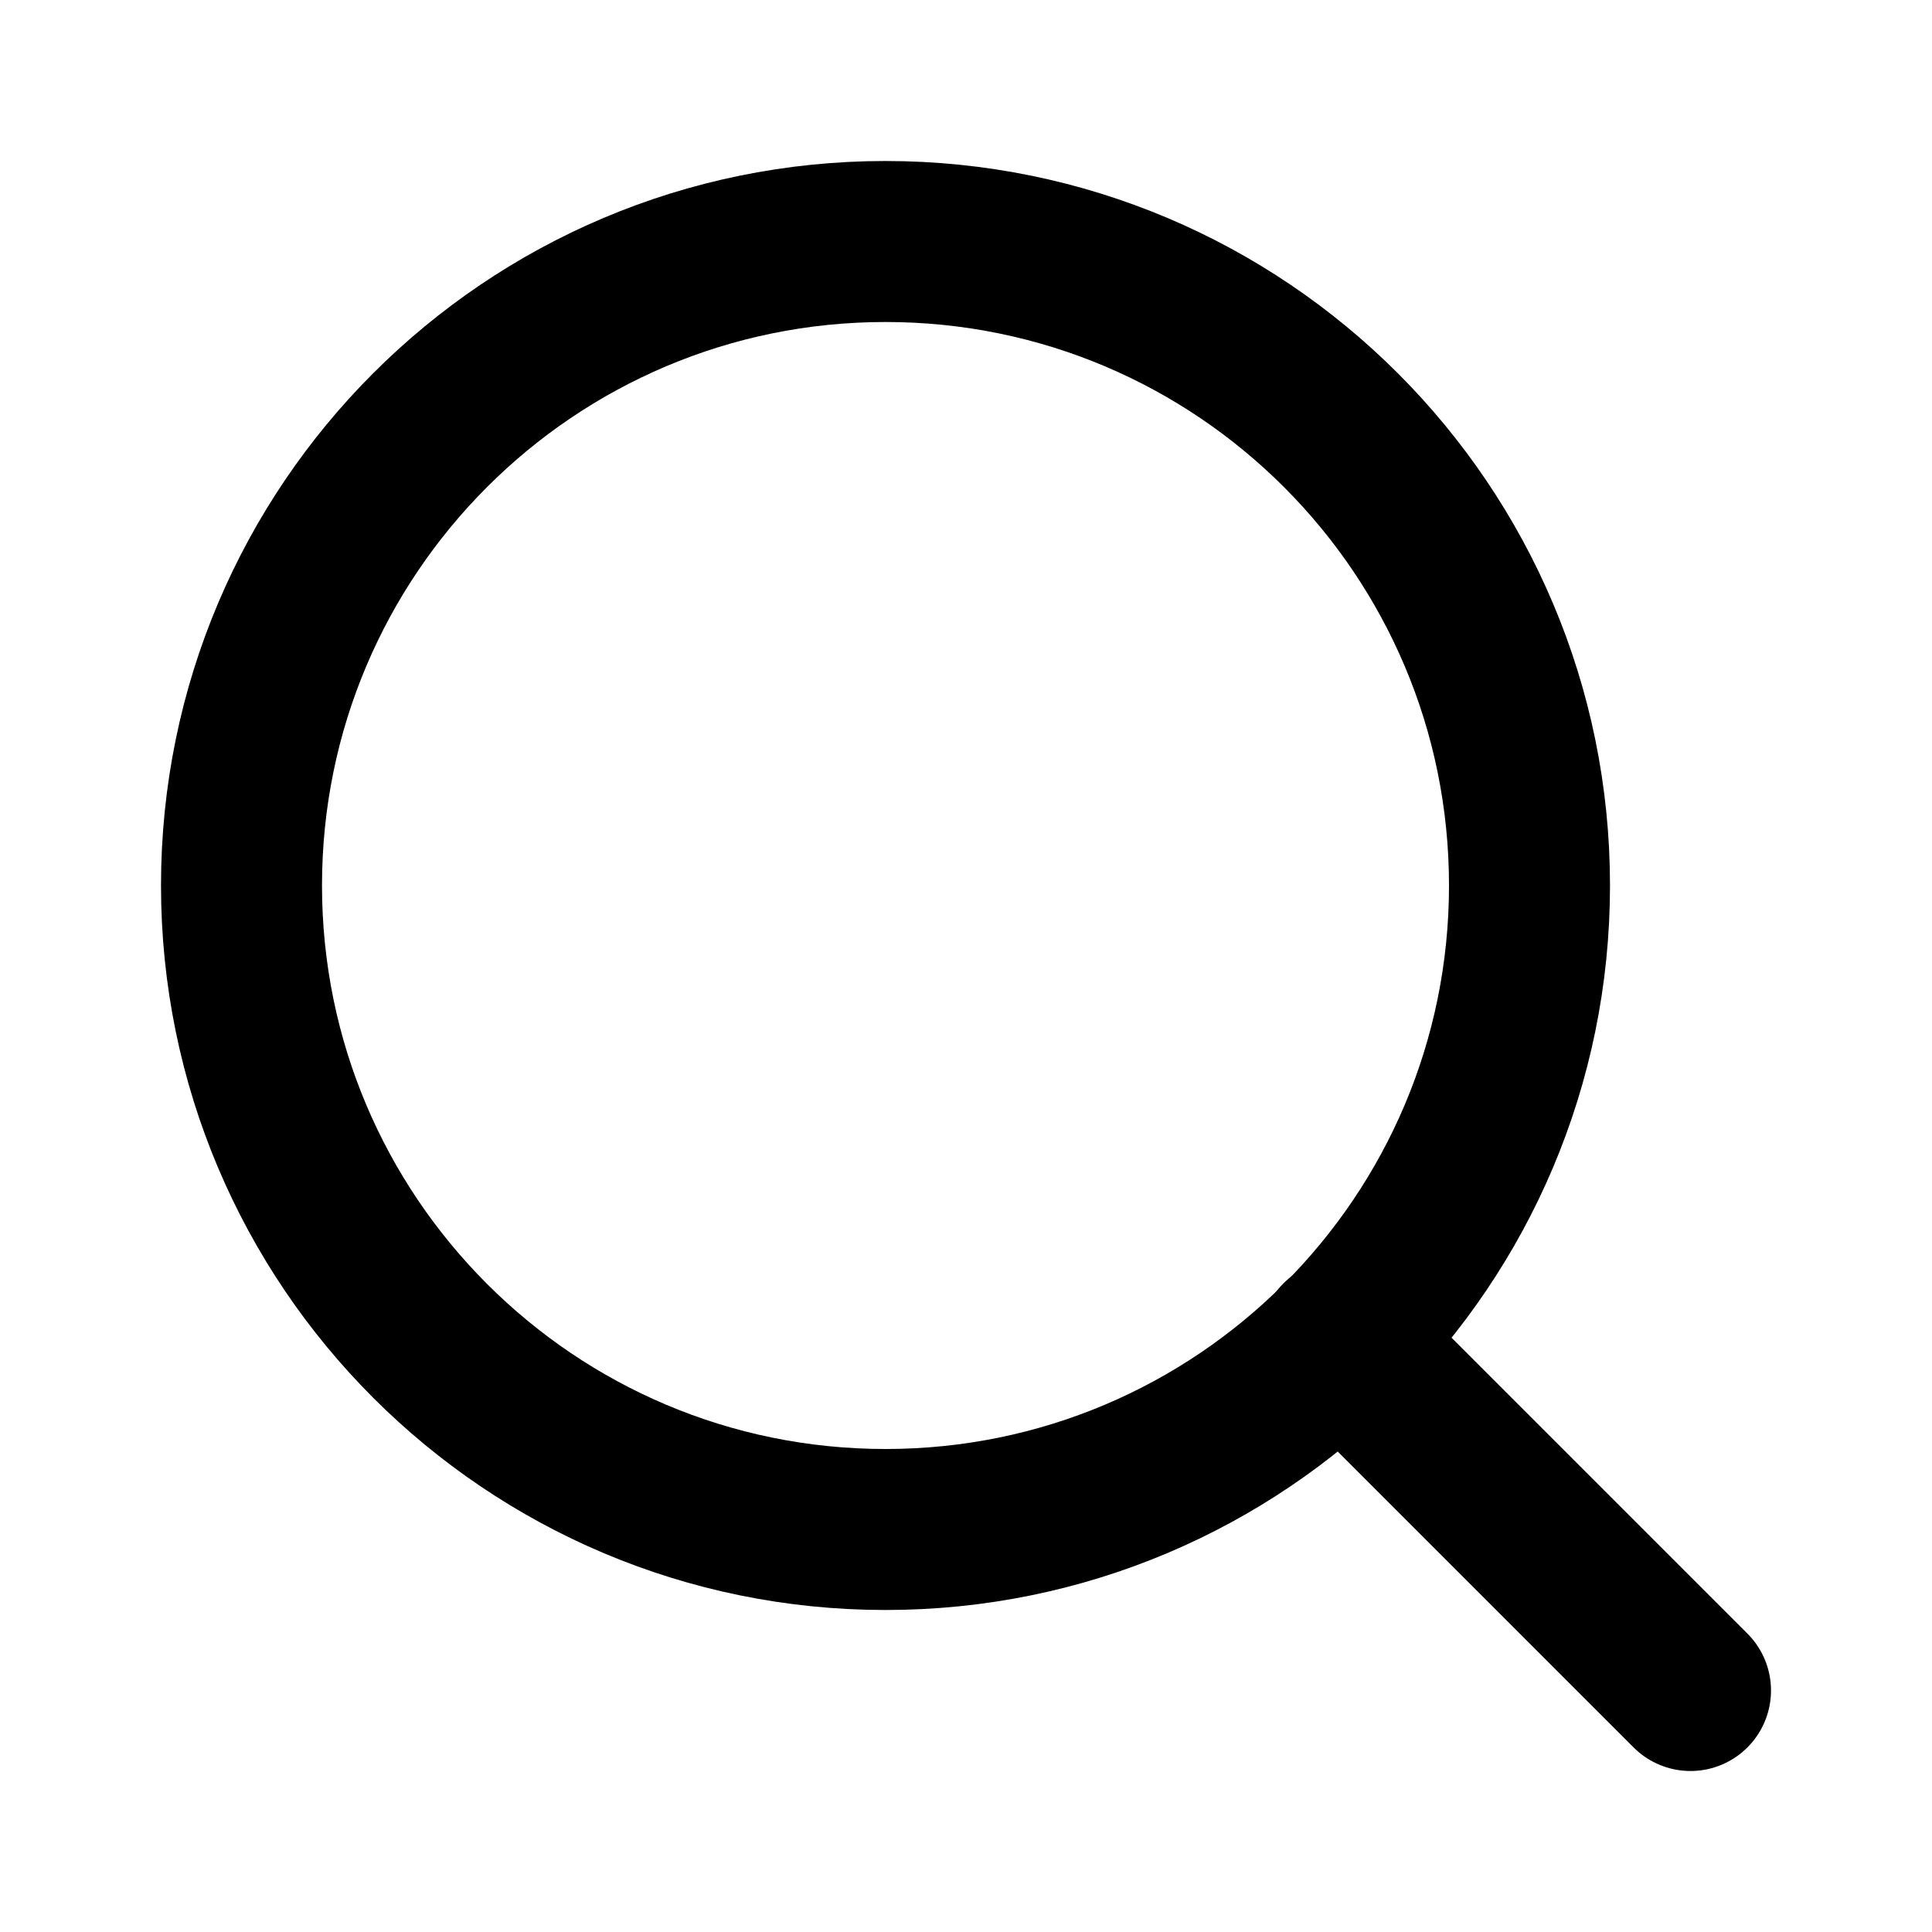
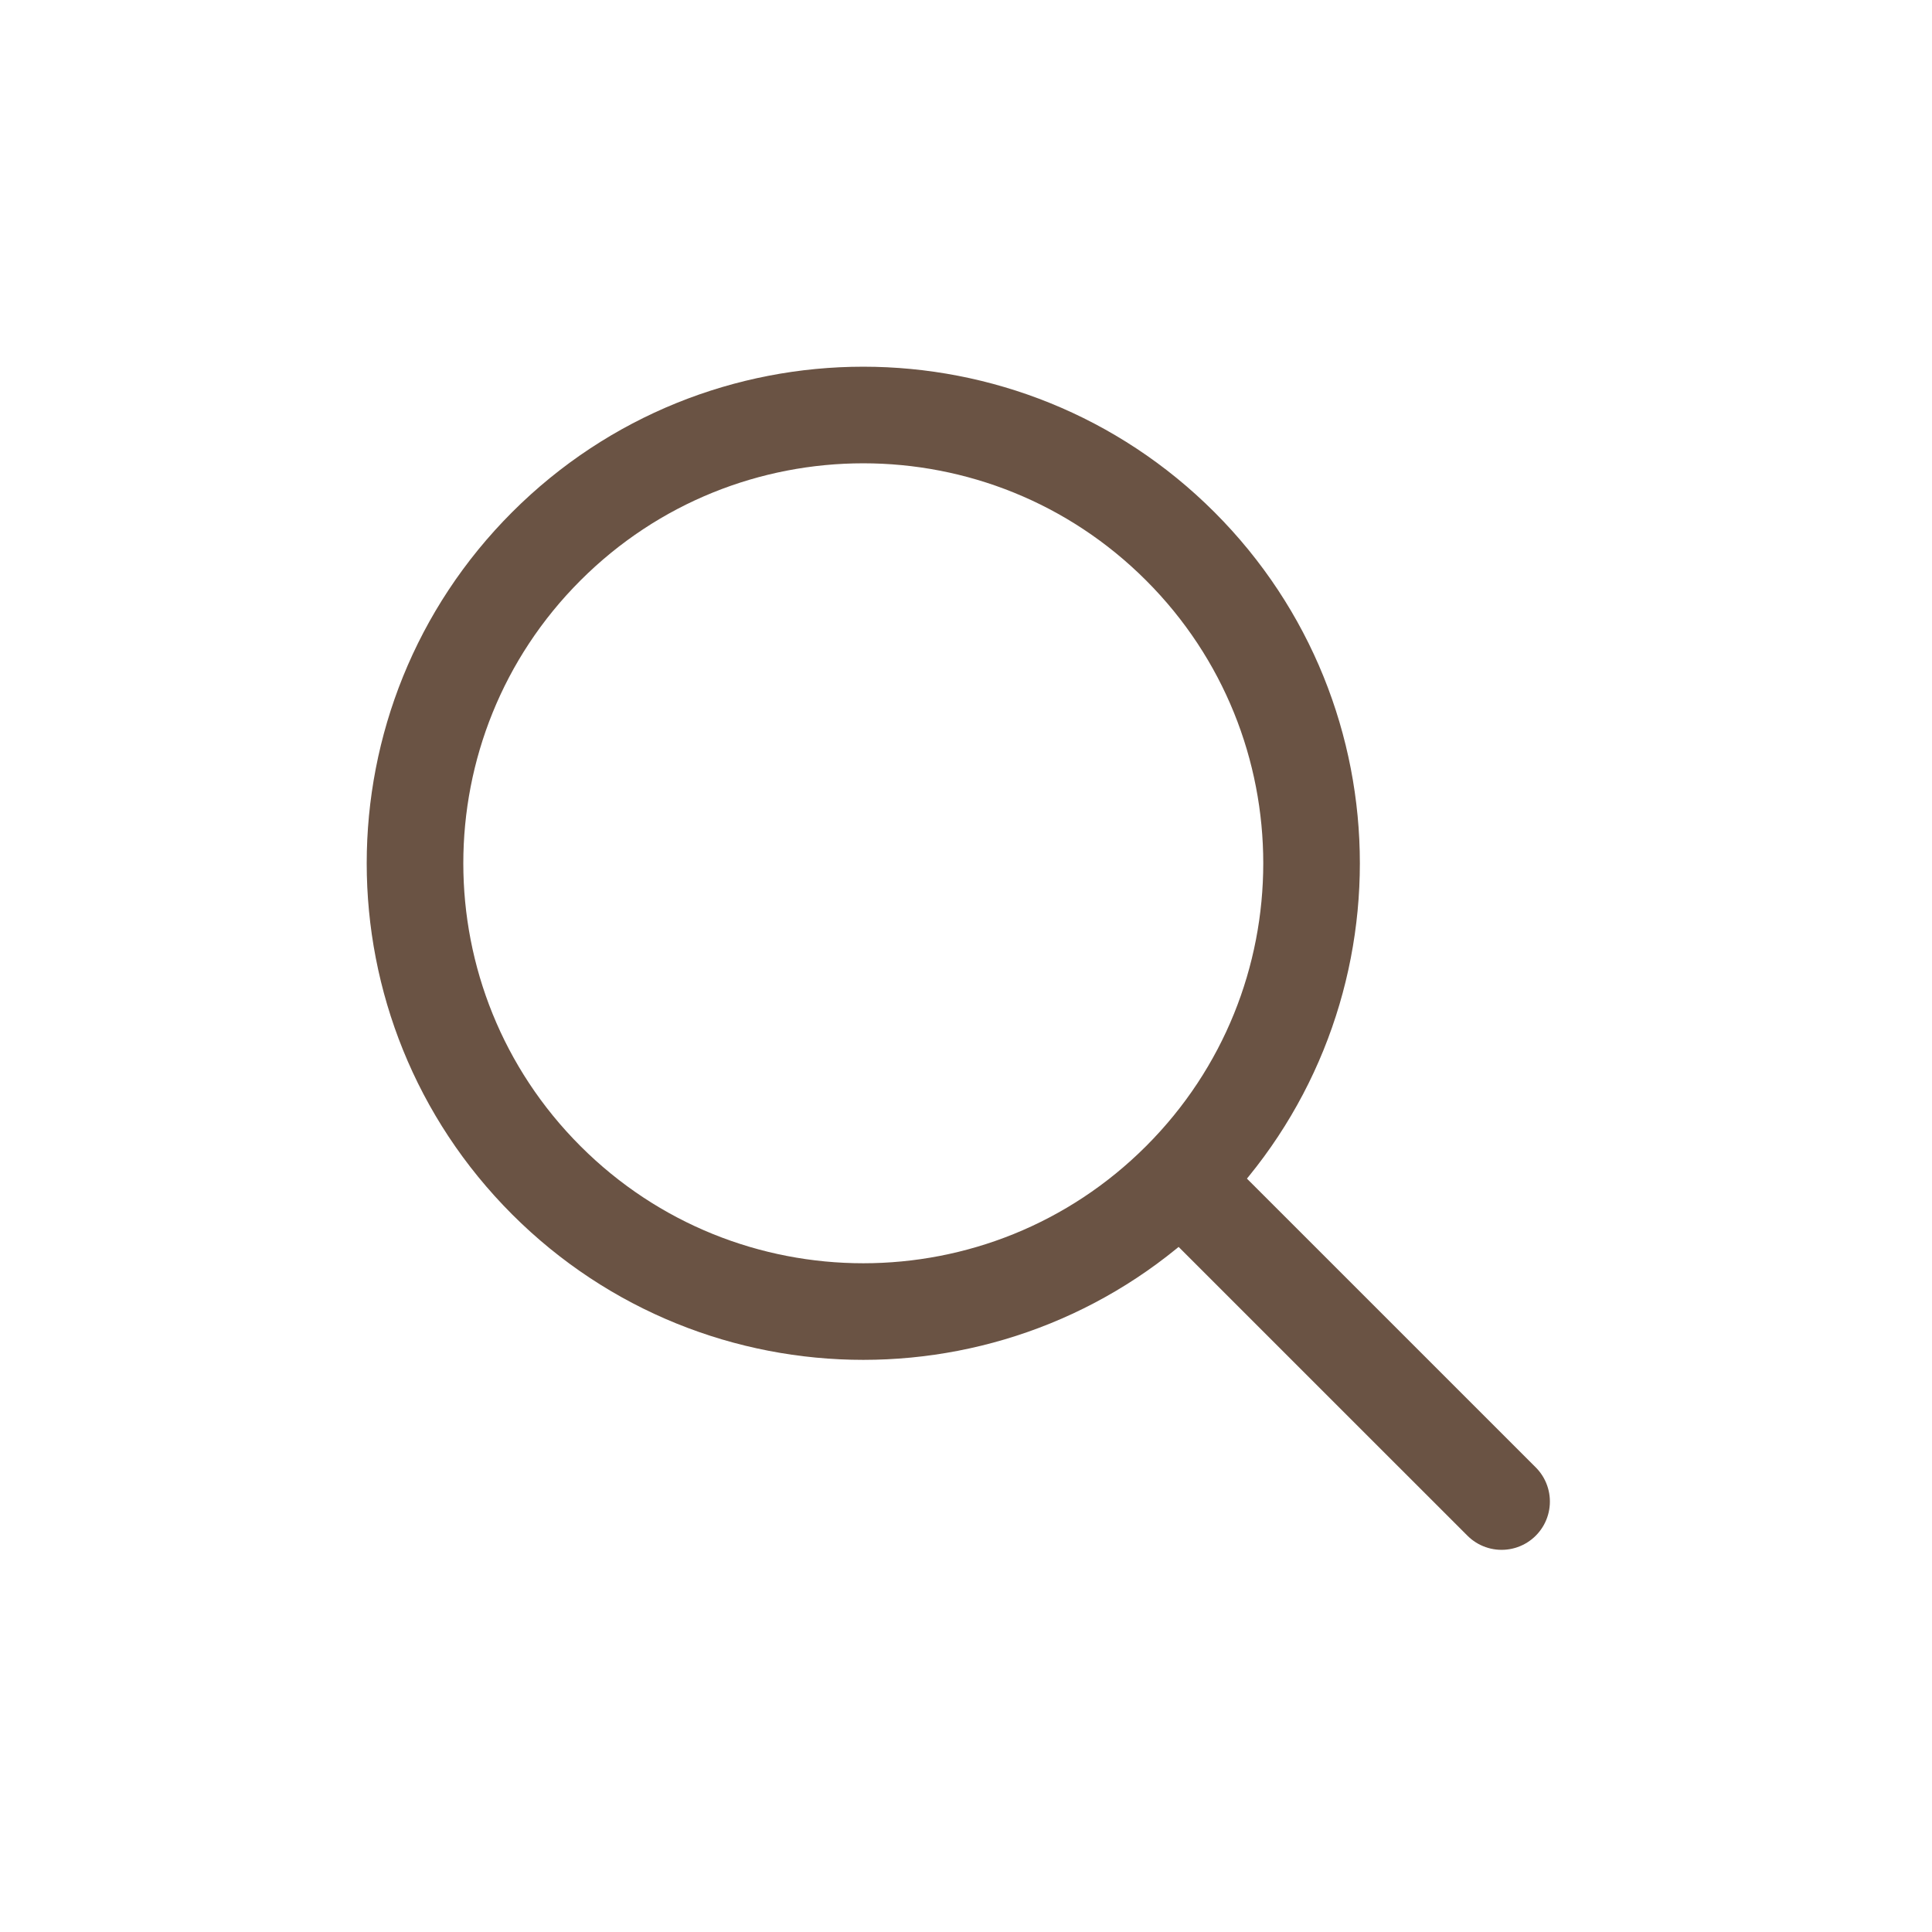
- <svg xmlns="http://www.w3.org/2000/svg" width="24" height="24" viewBox="0 0 24 24" fill="none">
-   <path d="M21 21L16.65 16.65" stroke="currentColor" stroke-width="2" stroke-linecap="round" stroke-linejoin="round" />
-   <path d="M11 19C15.418 19 19 15.418 19 11C19 6.582 15.418 3 11 3C6.582 3 3 6.582 3 11C3 15.418 6.582 19 11 19Z" stroke="currentColor" stroke-width="2" stroke-linecap="round" stroke-linejoin="round" />
+ <svg xmlns="http://www.w3.org/2000/svg" width="36" height="36" viewBox="0 0 36 36" fill="none">
+   <circle cx="16.086" cy="16.086" r="8.353" transform="rotate(-45 16.086 16.0859)" stroke="#6A5344" stroke-width="1.8" />
+   <path d="M22.023 22.023L27.98 27.979" stroke="#6A5344" stroke-width="1.8" stroke-linecap="round" />
</svg>
